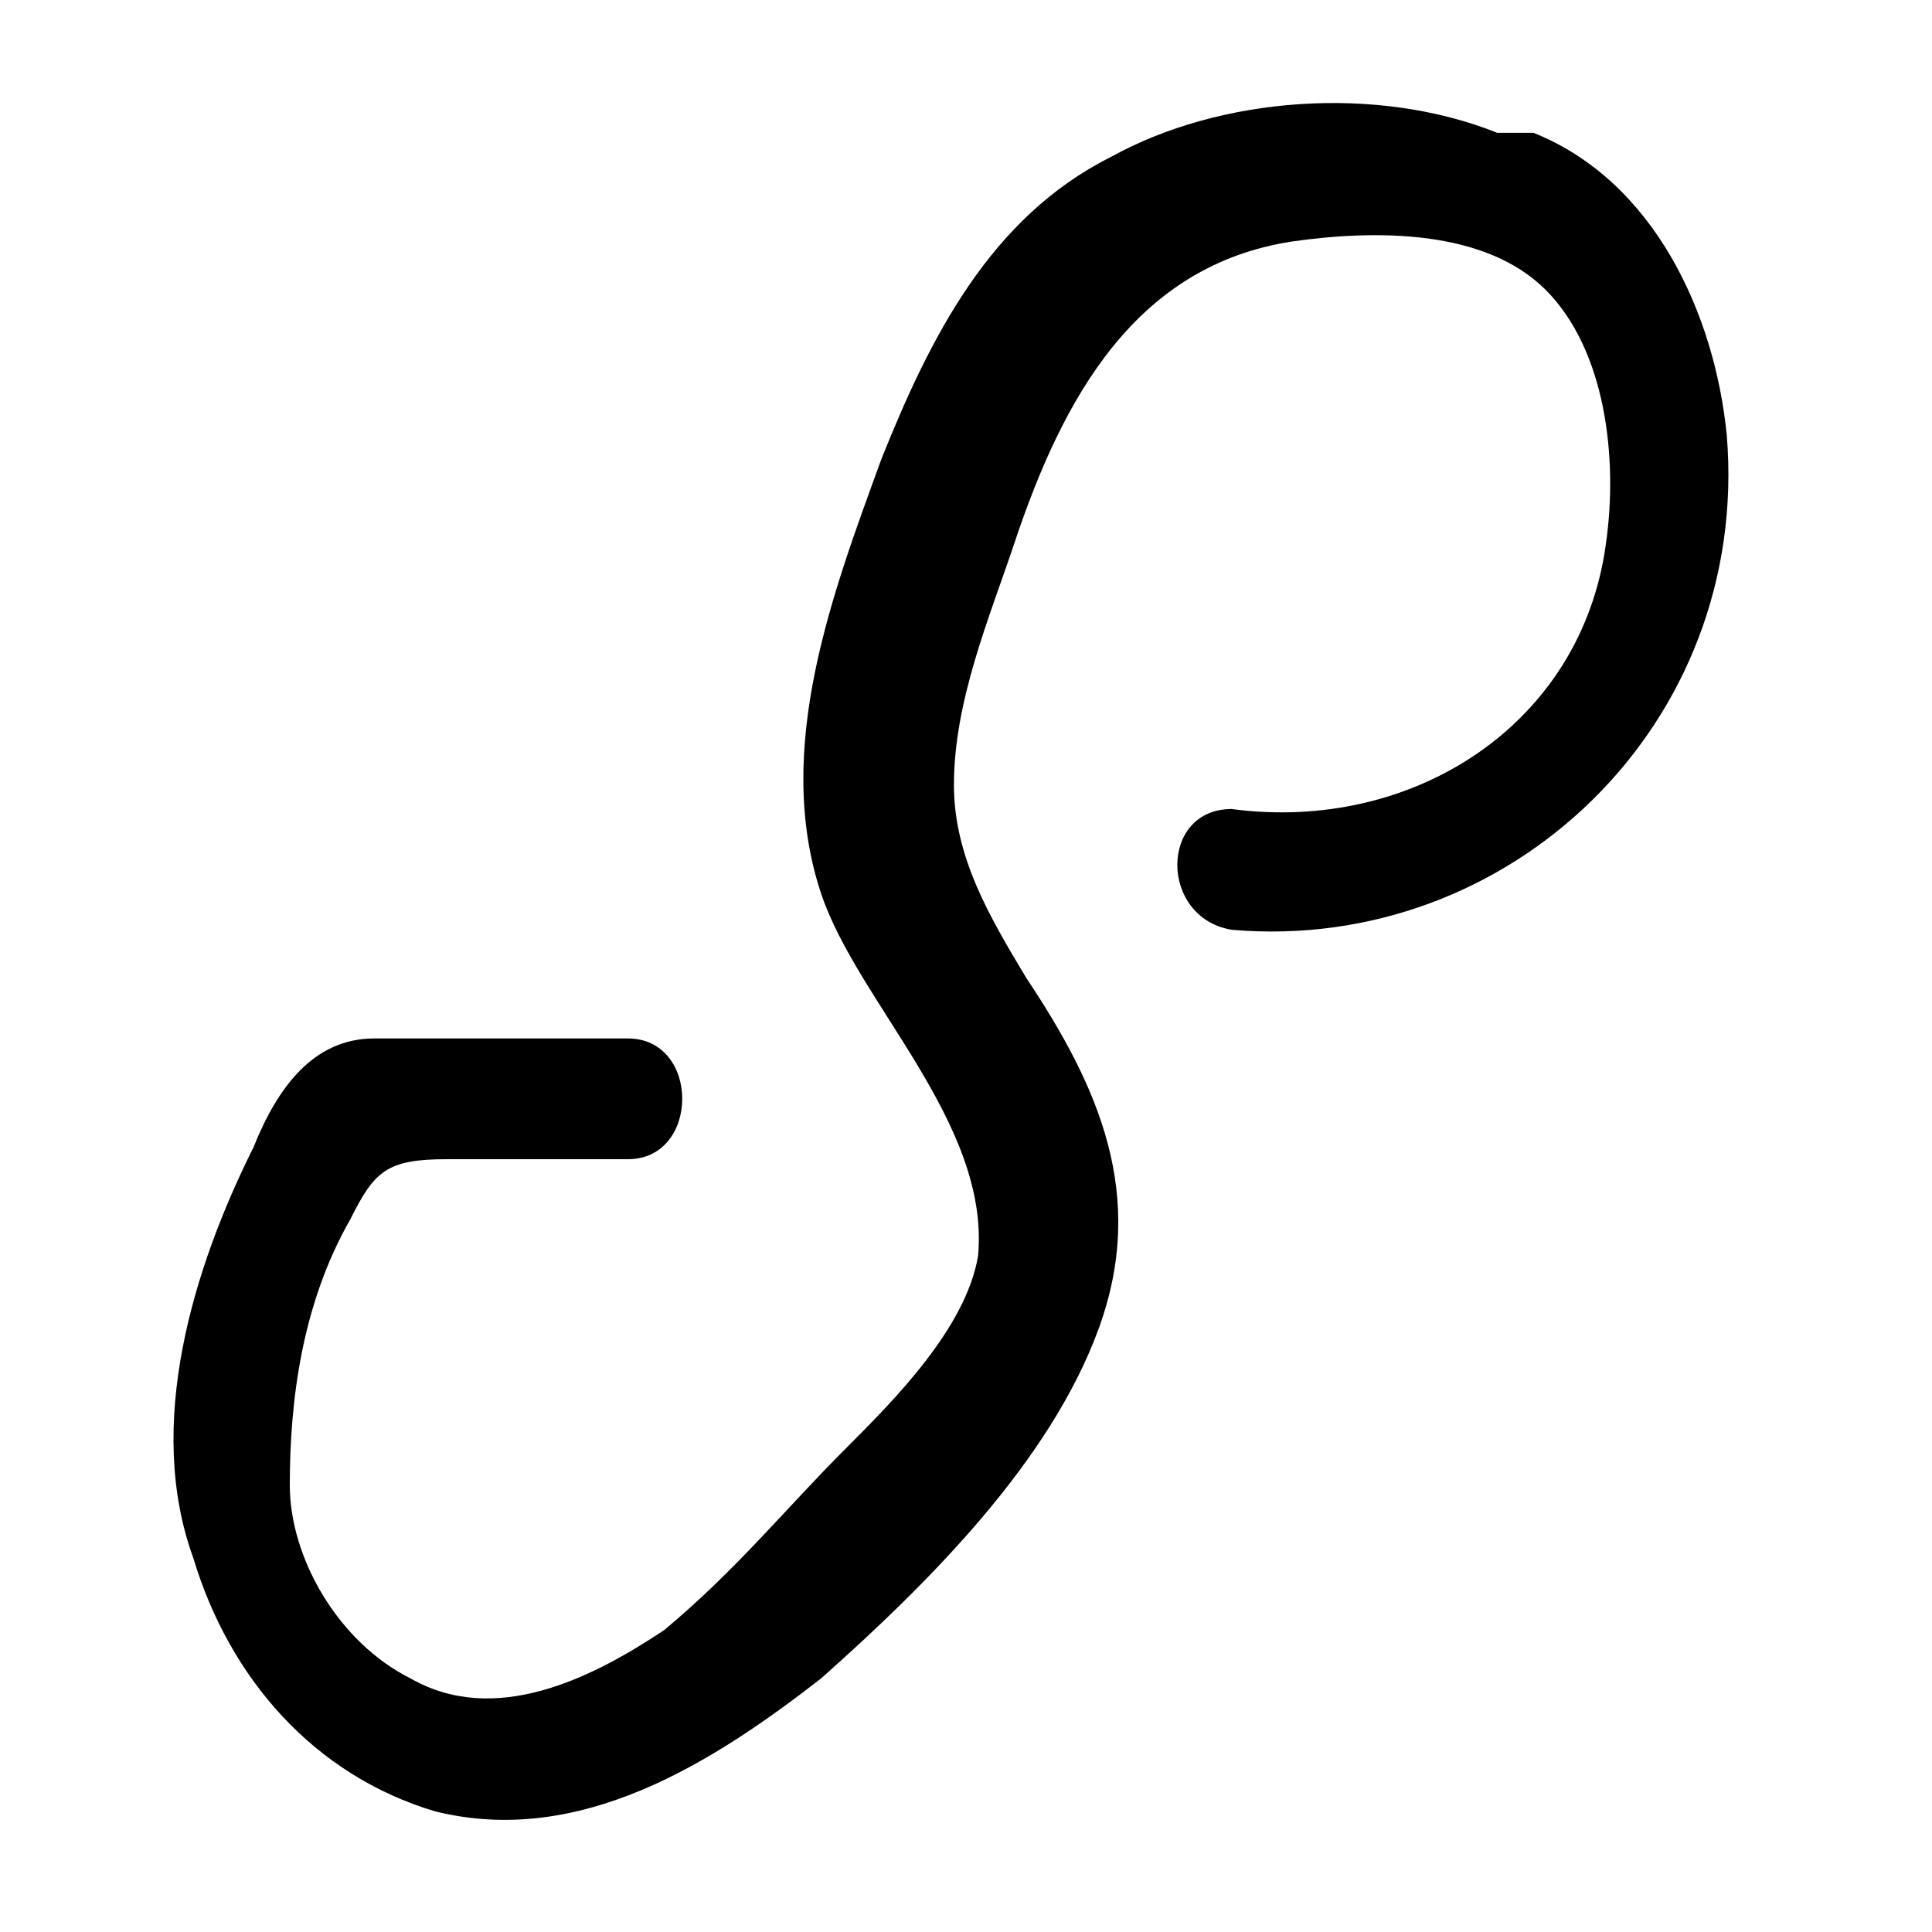
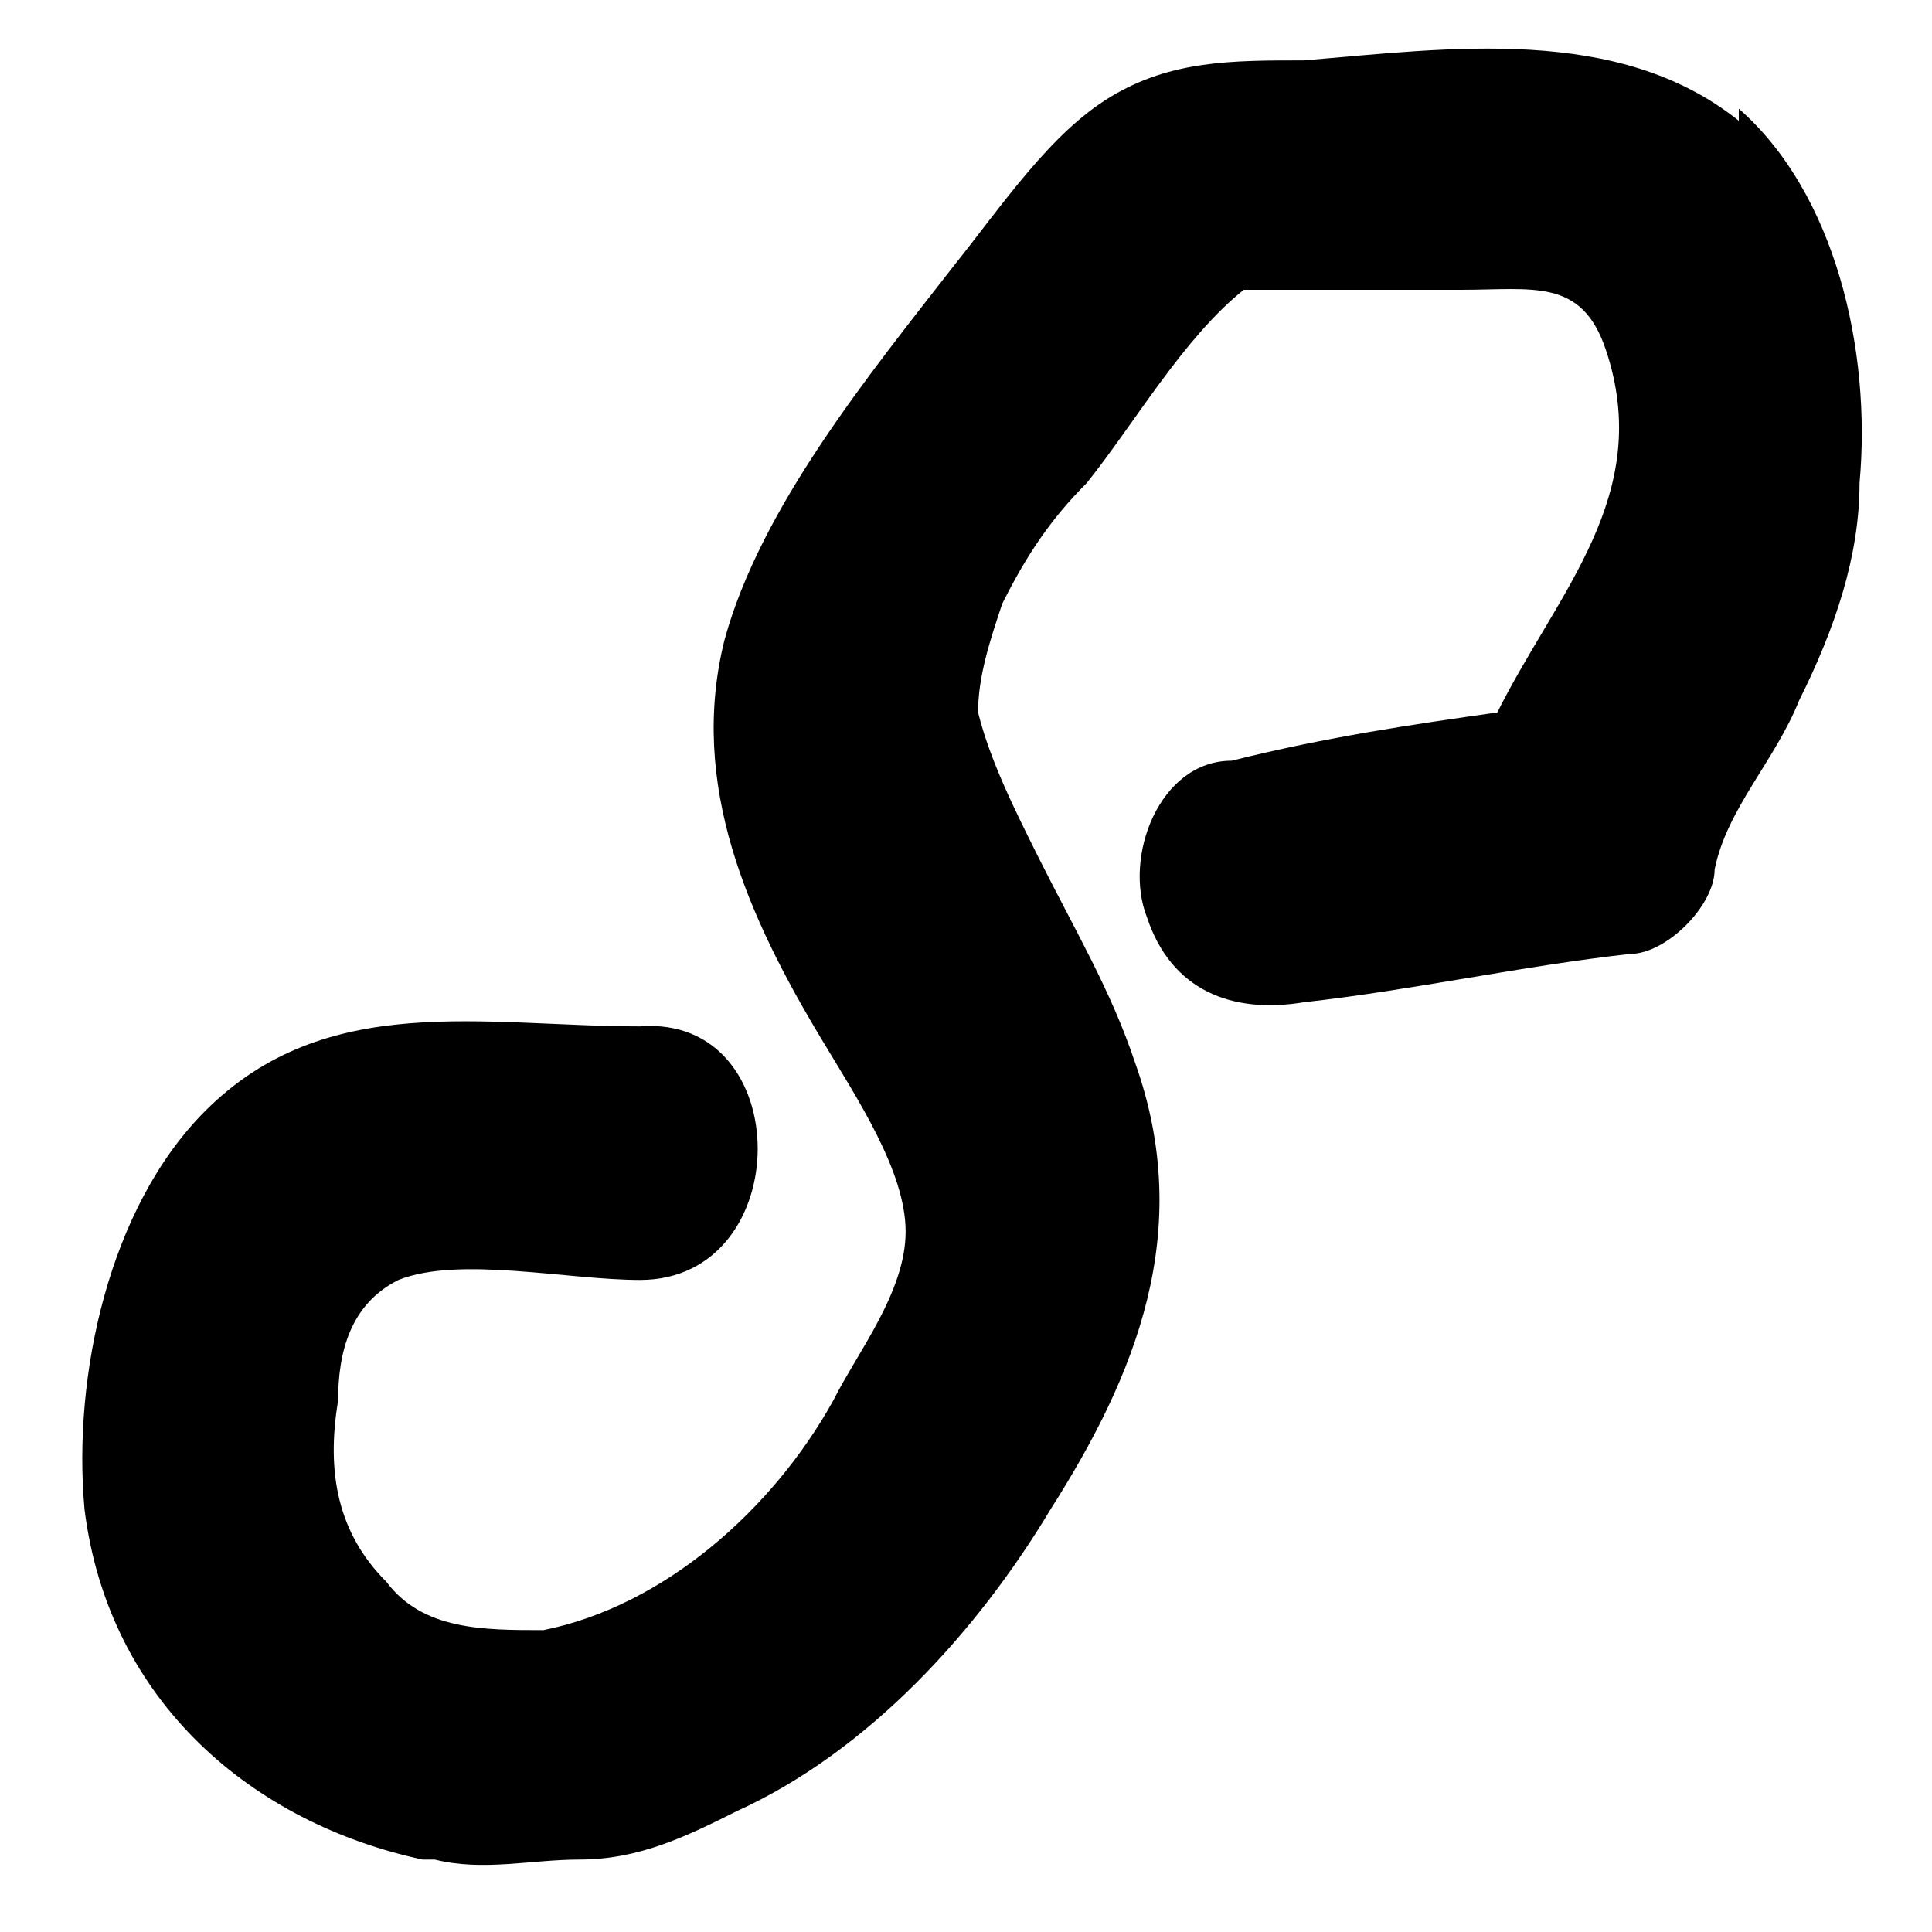
<svg xmlns="http://www.w3.org/2000/svg" id="Layer_1" version="1.1" viewBox="0 0 16 16">
-   <path d="M12.4,1.1c-1-.4-2.3-.3-3.2.2-1,.5-1.5,1.5-1.9,2.5-.4,1.1-.9,2.4-.5,3.6.3.9,1.4,1.9,1.3,3-.1.6-.7,1.2-1.1,1.6-.5.5-.9,1-1.5,1.5-.6.4-1.4.8-2.1.4-.6-.3-1-1-1-1.6,0-.7.1-1.5.5-2.2.2-.4.3-.5.8-.5.5,0,1,0,1.5,0,.6,0,.6-1,0-1-.7,0-1.4,0-2.1,0-.5,0-.8.4-1,.9-.5,1-.9,2.3-.5,3.4.3,1,1,1.8,2,2.1,1.2.3,2.3-.4,3.2-1.1.9-.8,1.9-1.8,2.3-2.9.4-1.1,0-2-.6-2.9-.3-.5-.6-1-.6-1.6,0-.7.3-1.4.5-2,.4-1.2,1-2.3,2.3-2.5.7-.1,1.6-.1,2.1.4.5.5.6,1.4.5,2.1-.2,1.5-1.6,2.4-3.1,2.2-.6,0-.6.9,0,1,2.3.2,4.3-1.7,4.1-4.1-.1-1-.6-2.1-1.6-2.5Z" />
+   <path d="M14.4,1c-1-.8-2.4-.6-3.6-.5-.6,0-1.1,0-1.6.3-.5.3-.9.9-1.3,1.4-.7.9-1.6,2-1.9,3.1-.3,1.2.2,2.3.8,3.3.3.5.7,1.1.7,1.6,0,.5-.4,1-.6,1.4-.5.9-1.4,1.7-2.4,1.9-.5,0-1,0-1.3-.4-.4-.4-.5-.9-.4-1.5,0-.4.1-.8.5-1,.5-.2,1.4,0,2,0,1.3,0,1.3-2.2,0-2.1-1.3,0-2.6-.3-3.6.7-.8.8-1.1,2.2-1,3.3.2,1.6,1.4,2.6,2.8,2.9,0,0,0,0,.1,0,.4.1.8,0,1.2,0,.5,0,.9-.2,1.3-.4,1.1-.5,2-1.5,2.6-2.5.7-1.1,1.2-2.3.7-3.7-.2-.6-.5-1.1-.8-1.7-.2-.4-.4-.8-.5-1.2,0-.3.1-.6.2-.9.2-.4.4-.7.7-1,.4-.5.8-1.2,1.3-1.6,0,0,0,0,.1,0,.2,0,.4,0,.6,0,.4,0,.8,0,1.1,0,.6,0,1-.1,1.2.5.4,1.2-.4,2-.9,3-.7.1-1.4.2-2.2.4-.6,0-.9.8-.7,1.3.2.6.7.8,1.3.7.9-.1,1.8-.3,2.7-.4.3,0,.7-.4.7-.7.1-.5.5-.9.7-1.4.3-.6.5-1.2.5-1.8.1-1.1-.2-2.4-1-3.1Z" />
</svg>
